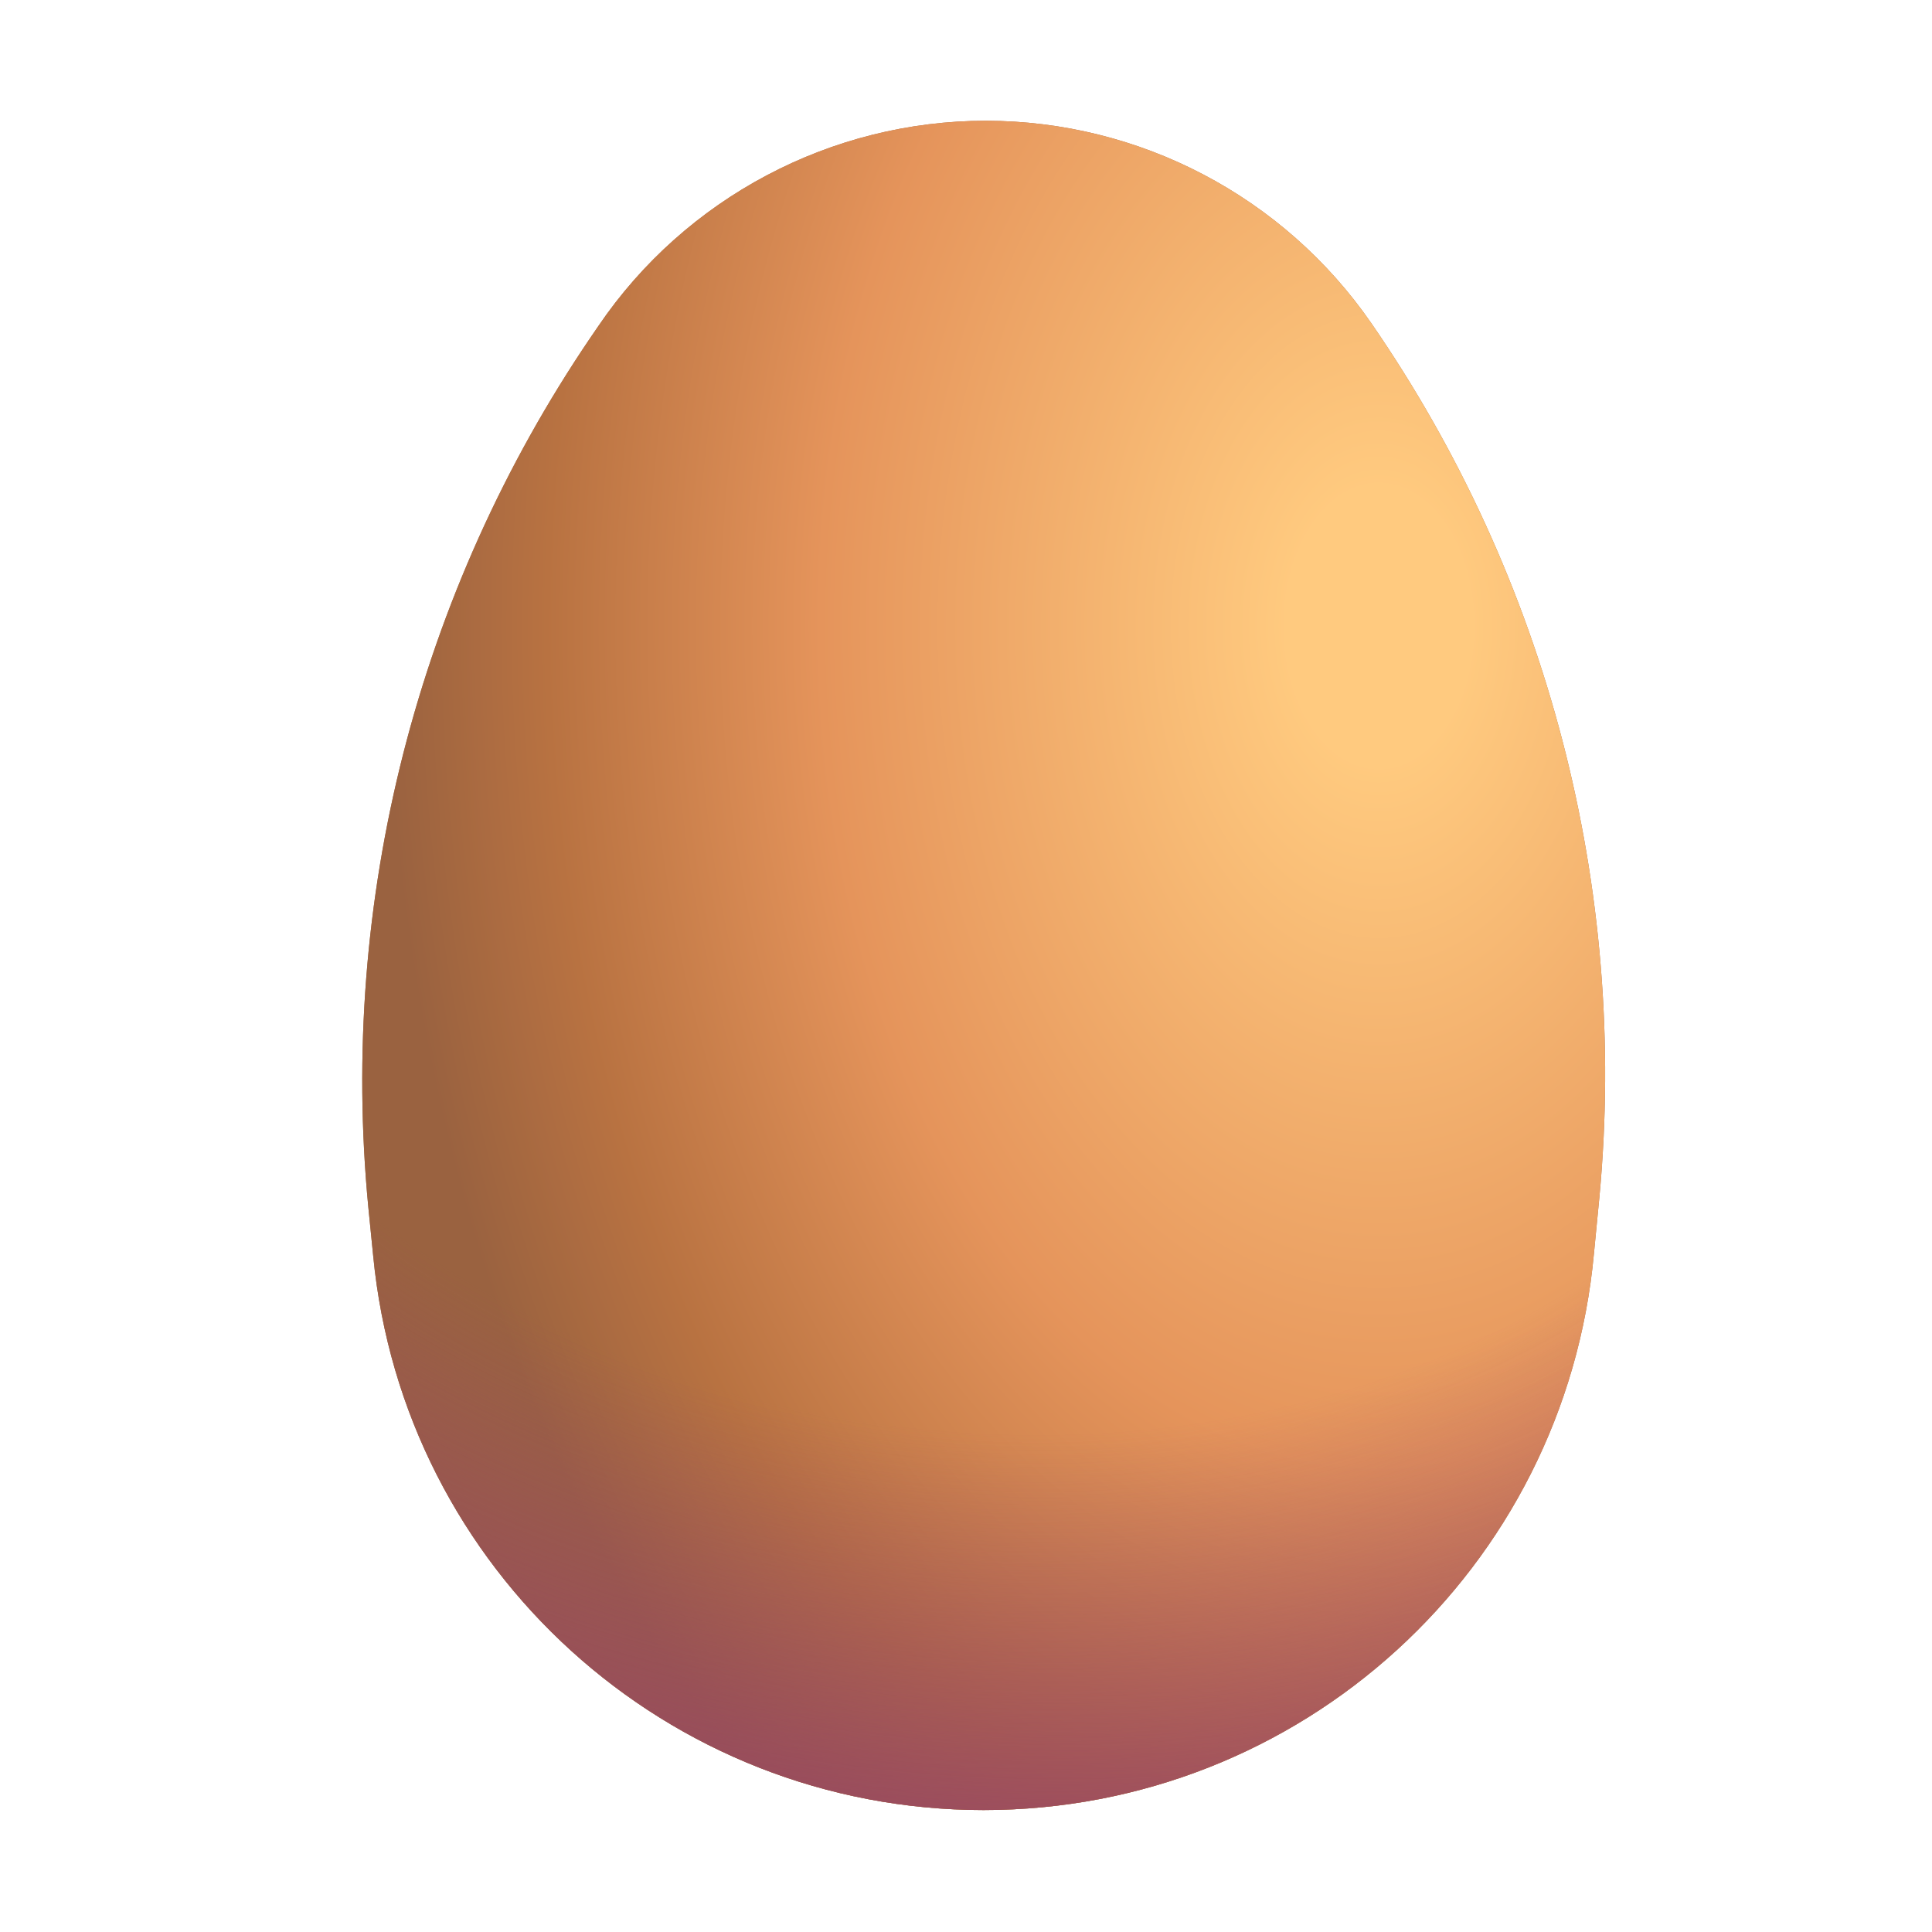
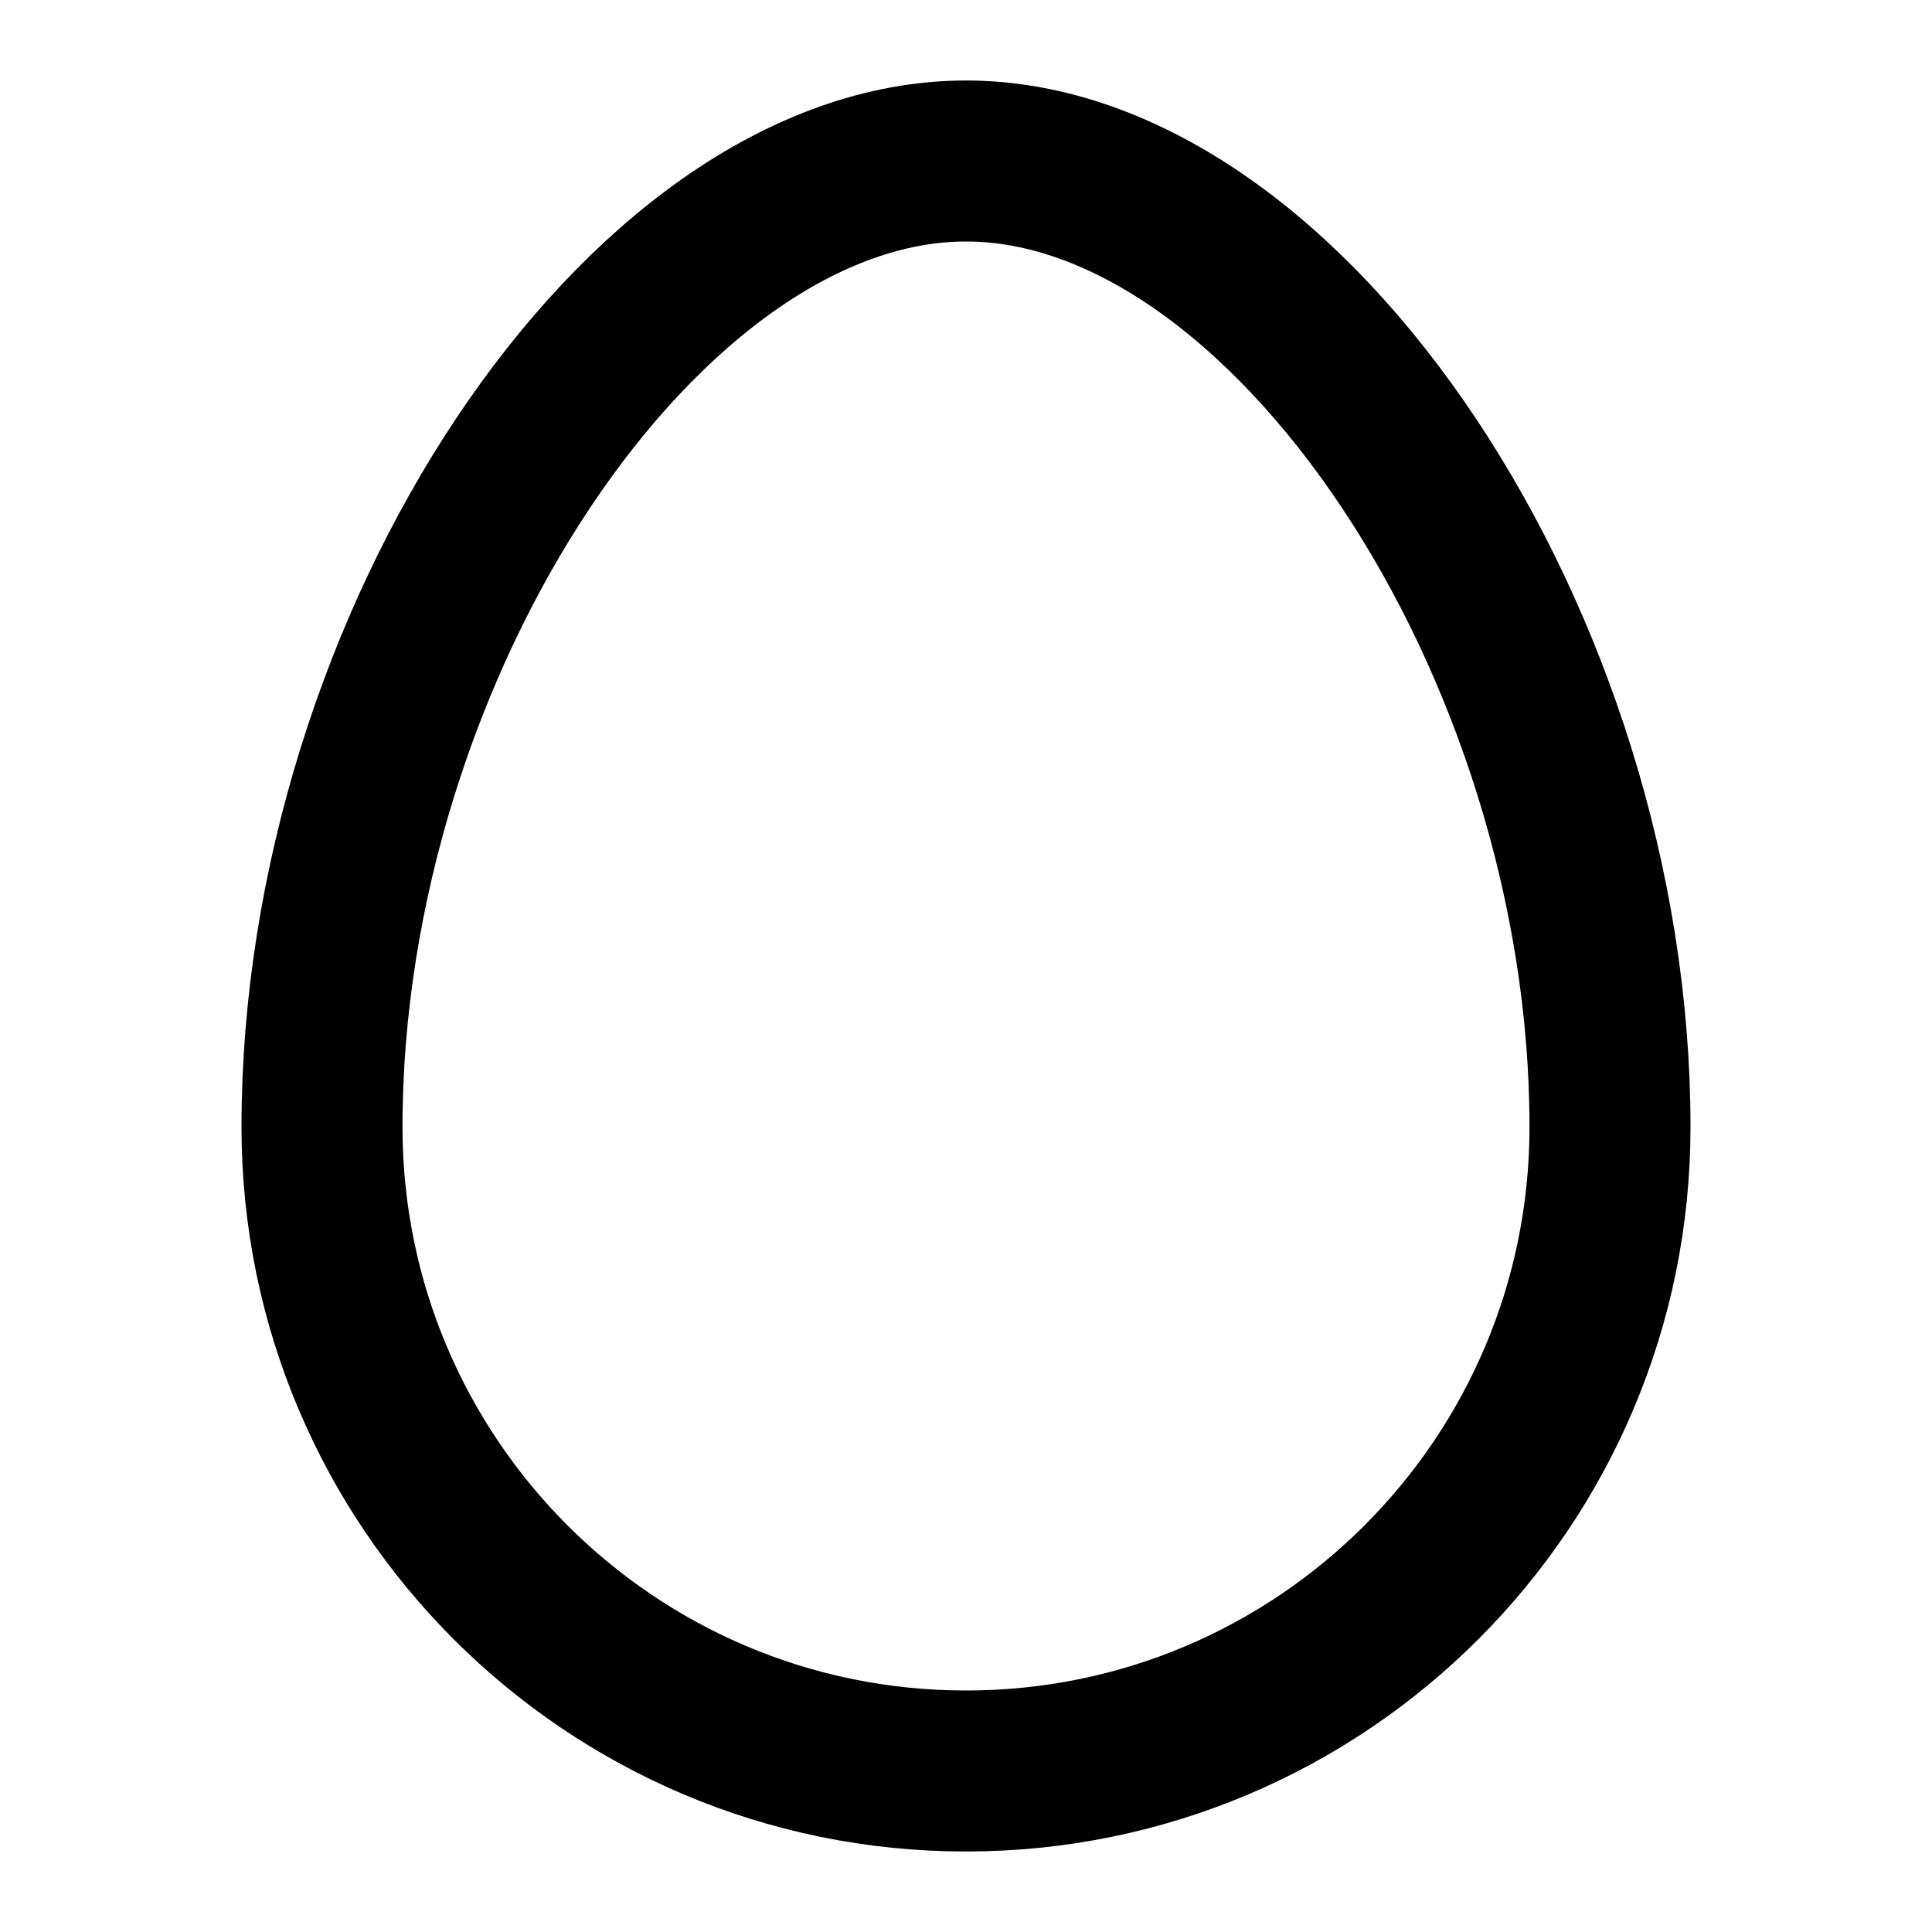
- <svg xmlns="http://www.w3.org/2000/svg" fill="none" viewBox="0 0 32 32">
-   <path fill="#a6704c" d="M16.331 2c-2.57 0-4.98 1.28-6.42 3.4l-.13.19A21.92 21.92 0 0 0 6.101 20l.08.8c.5 5.21 4.88 9.18 10.11 9.18 5.25 0 9.63-3.99 10.11-9.22l.09-.93a21.9 21.9 0 0 0-3.78-14.48A7.77 7.77 0 0 0 16.331 2" />
-   <path fill="url(#fe-egg-a)" d="M16.331 2c-2.57 0-4.98 1.28-6.42 3.4l-.13.19A21.92 21.92 0 0 0 6.101 20l.08.8c.5 5.21 4.88 9.18 10.11 9.18 5.25 0 9.63-3.99 10.11-9.22l.09-.93a21.9 21.9 0 0 0-3.78-14.48A7.77 7.77 0 0 0 16.331 2" />
-   <path fill="url(#fe-egg-b)" d="M16.331 2c-2.57 0-4.98 1.28-6.42 3.4l-.13.19A21.92 21.92 0 0 0 6.101 20l.08.8c.5 5.21 4.88 9.18 10.11 9.18 5.25 0 9.63-3.99 10.11-9.22l.09-.93a21.9 21.9 0 0 0-3.78-14.48A7.77 7.77 0 0 0 16.331 2" />
-   <defs>
-     <radialGradient id="fe-egg-a" cx="0" cy="0" r="1" gradientTransform="rotate(89.708 6.161 16.62)scale(24.5003 16.2938)" gradientUnits="userSpaceOnUse">
-       <stop offset=".092" stop-color="#ffca7f" />
-       <stop offset=".562" stop-color="#e5945b" />
-       <stop offset=".838" stop-color="#b87241" />
-       <stop offset="1" stop-color="#9a6240" />
-     </radialGradient>
-     <radialGradient id="fe-egg-b" cx="0" cy="0" r="1" gradientTransform="rotate(97.431 3.208 12.778)scale(22.5645 27.4892)" gradientUnits="userSpaceOnUse">
-       <stop offset=".553" stop-color="#974668" stop-opacity="0" />
-       <stop offset=".904" stop-color="#984663" />
-     </radialGradient>
-   </defs>
+ <svg xmlns="http://www.w3.org/2000/svg" class="lucide lucide-egg" width="24" height="24" viewBox="0 0 24 24" fill="none" stroke="currentColor" stroke-width="2" stroke-linecap="round" stroke-linejoin="round">
+   <path d="M12 2C8 2 4 8 4 14a8 8 0 0 0 16 0c0-6-4-12-8-12" />
</svg>
